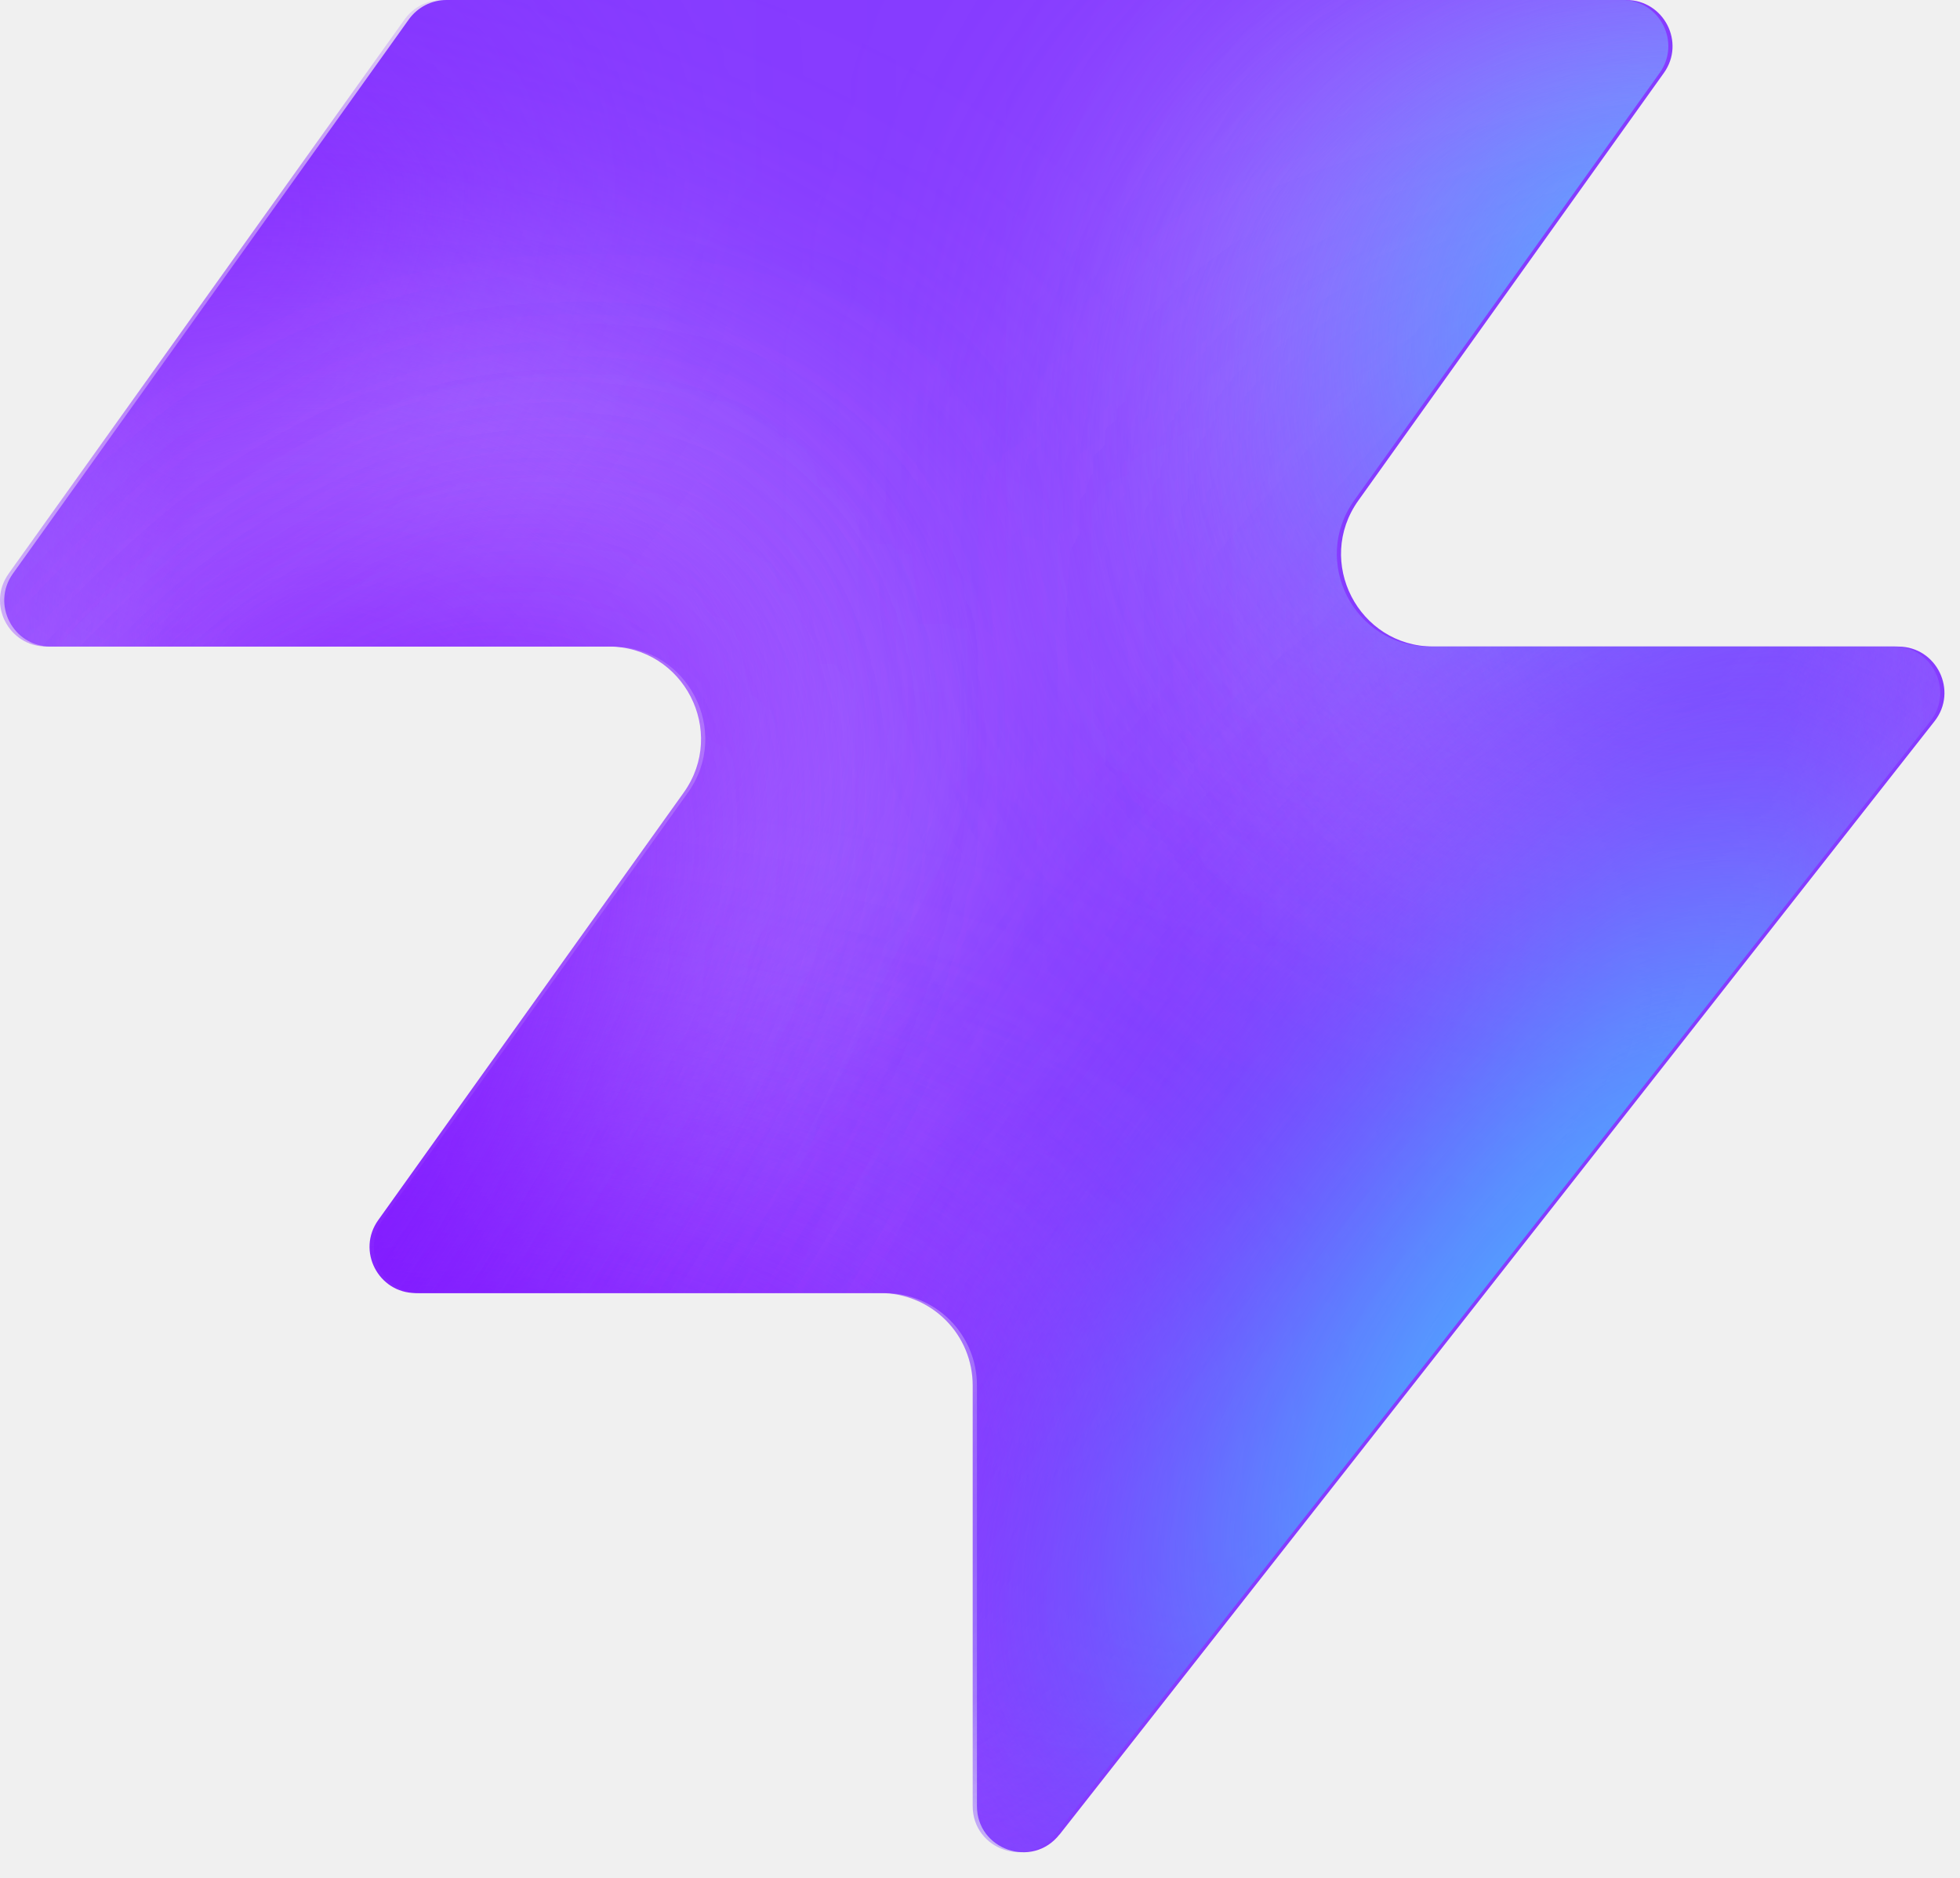
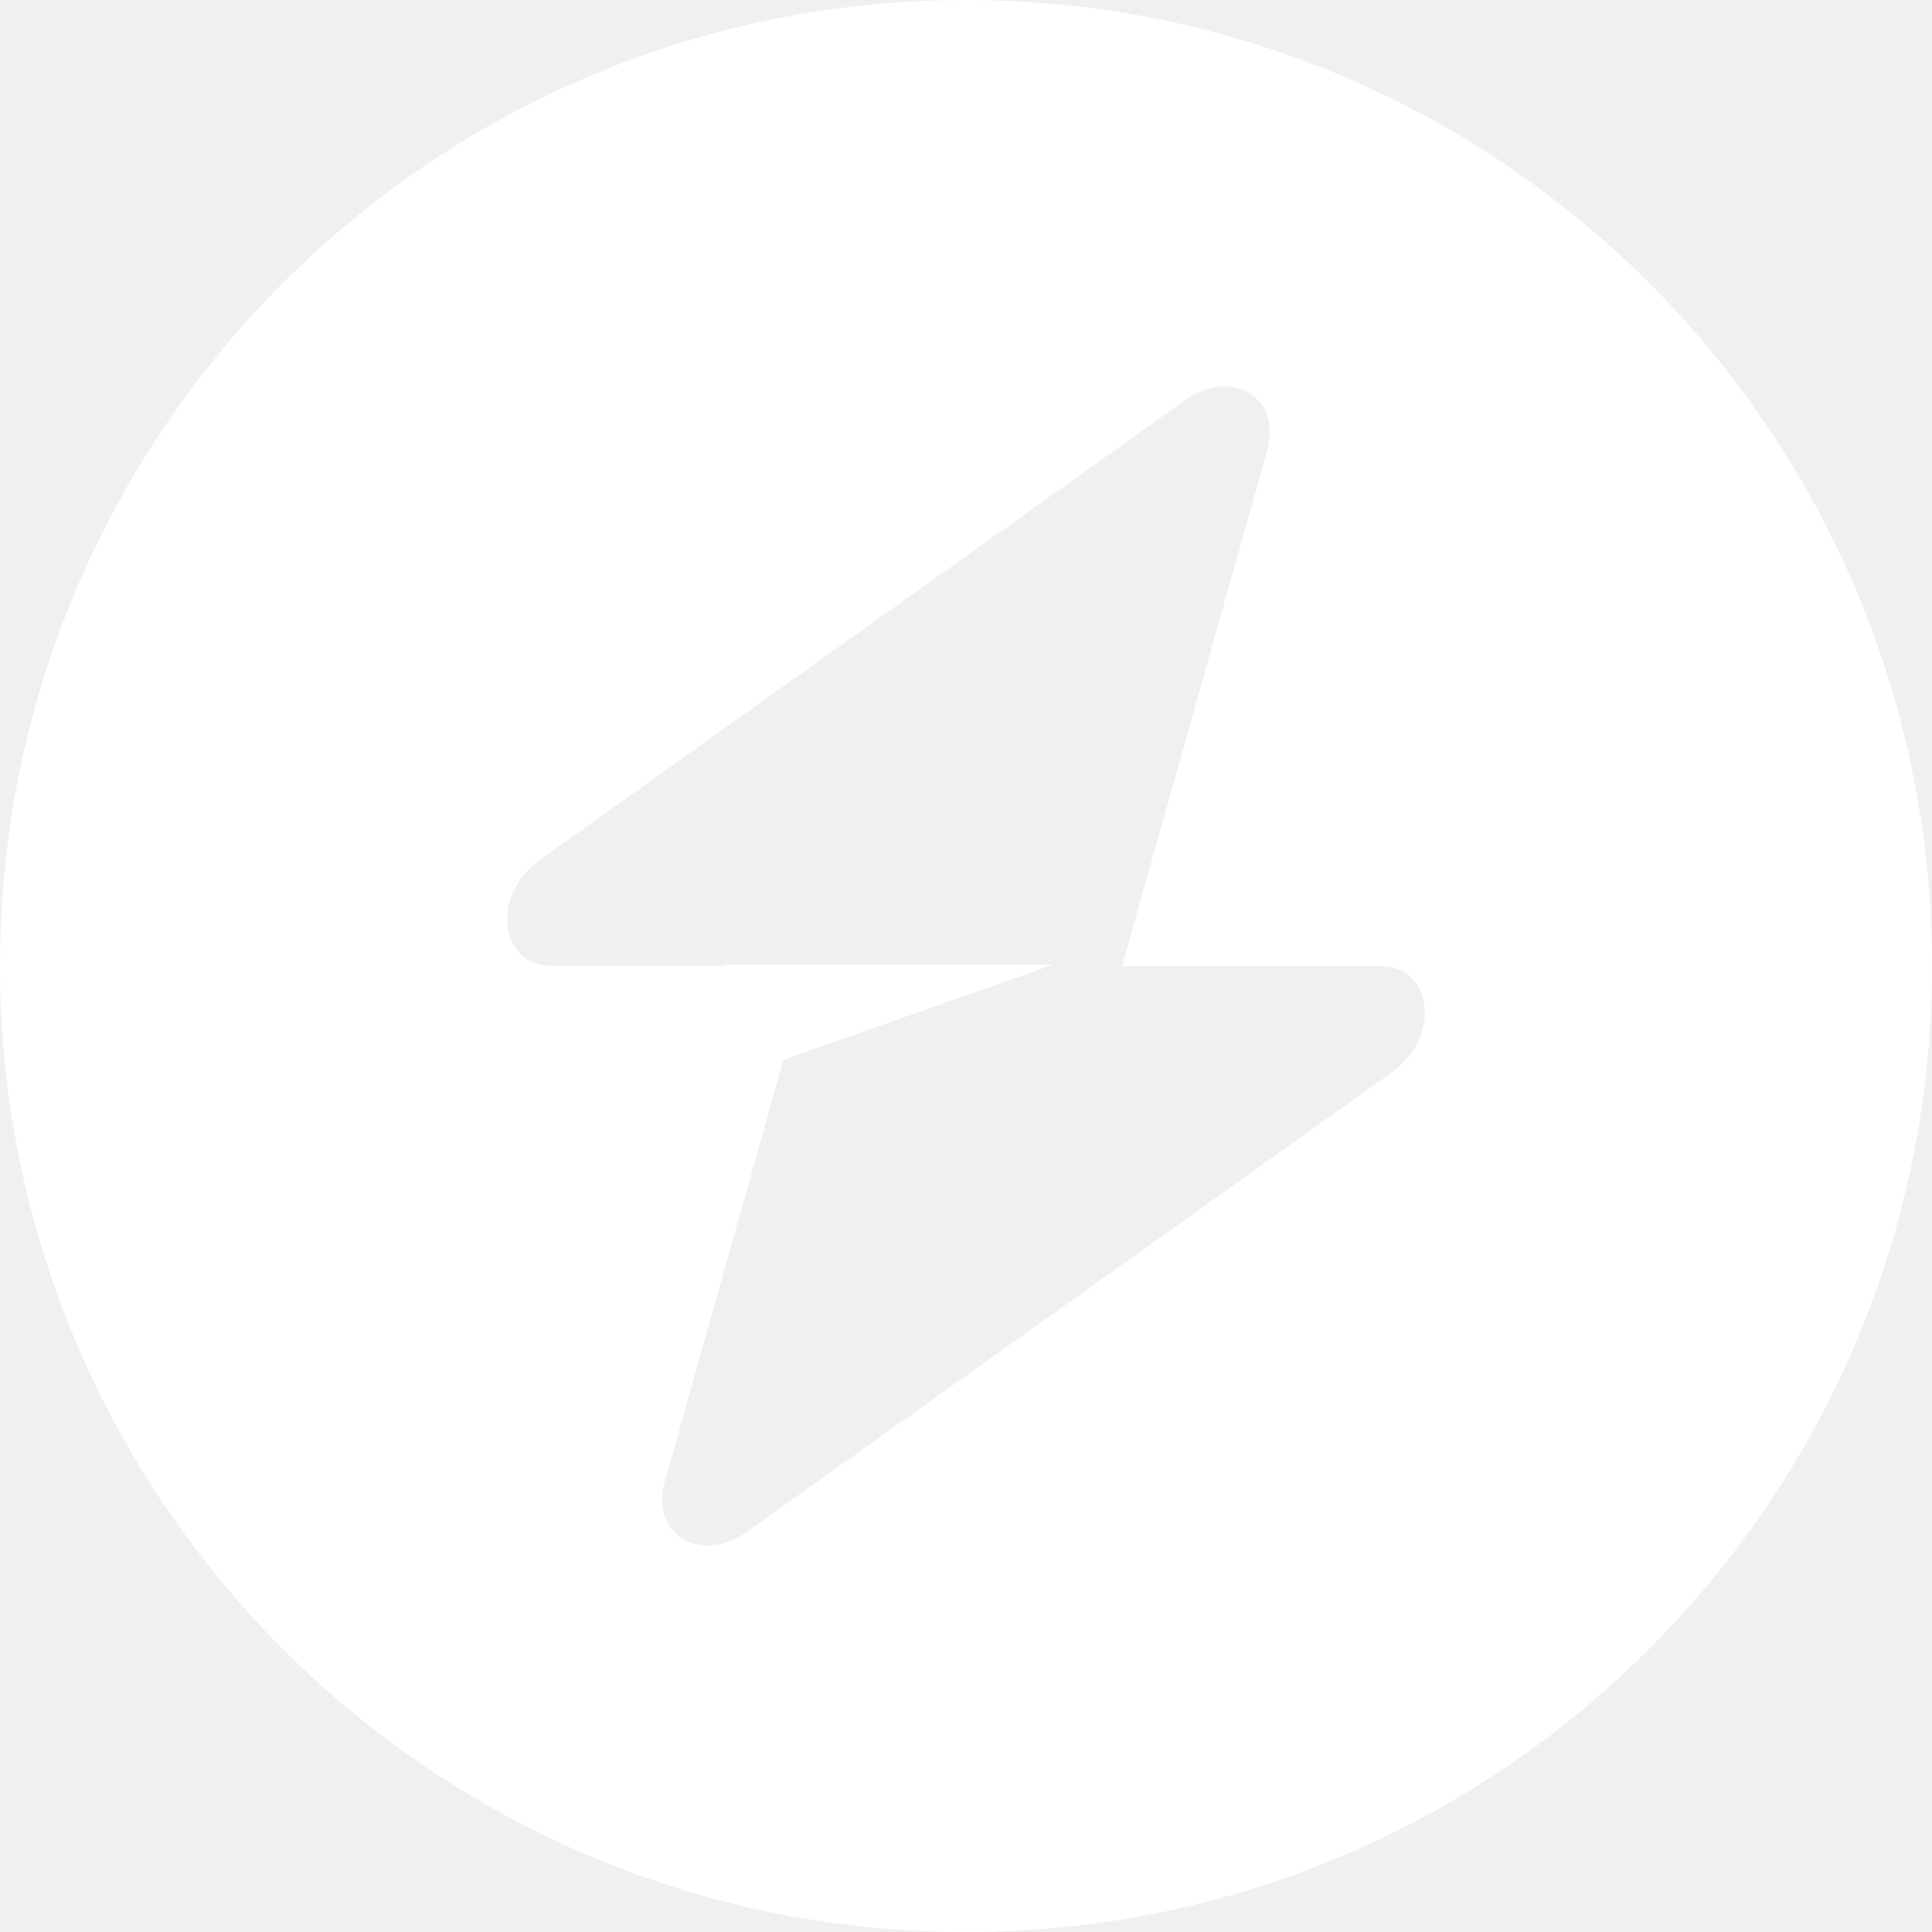
- <svg xmlns="http://www.w3.org/2000/svg" width="48" height="46" fill="none" viewBox="0 0 48 46">
-   <path fill="#863bff" d="M25.946 44.938c-.664.845-2.021.375-2.021-.698V33.937a2.26 2.26 0 0 0-2.262-2.262H10.287c-.92 0-1.456-1.04-.92-1.788l7.48-10.471c1.07-1.497 0-3.578-1.842-3.578H1.237c-.92 0-1.456-1.04-.92-1.788L10.013.474c.214-.297.556-.474.92-.474h28.894c.92 0 1.456 1.04.92 1.788l-7.48 10.471c-1.07 1.498 0 3.579 1.842 3.579h11.377c.943 0 1.473 1.088.89 1.83L25.947 44.94z" style="fill:#863bff;fill:color(display-p3 .525 .23 1);fill-opacity:1" />
-   <mask id="a" width="48" height="46" x="0" y="0" maskUnits="userSpaceOnUse" style="mask-type:alpha">
-     <path fill="#000" d="M25.842 44.938c-.664.844-2.021.375-2.021-.698V33.937a2.26 2.26 0 0 0-2.262-2.262H10.183c-.92 0-1.456-1.04-.92-1.788l7.48-10.471c1.07-1.498 0-3.579-1.842-3.579H1.133c-.92 0-1.456-1.04-.92-1.787L9.91.473c.214-.297.556-.474.92-.474h28.894c.92 0 1.456 1.04.92 1.788l-7.48 10.471c-1.07 1.498 0 3.578 1.842 3.578h11.377c.943 0 1.473 1.088.89 1.832L25.843 44.94z" style="fill:#000;fill-opacity:1" />
-   </mask>
-   <g mask="url(#a)">
-     <g filter="url(#b)">
-       <ellipse cx="5.508" cy="14.704" fill="#ede6ff" rx="5.508" ry="14.704" style="fill:#ede6ff;fill:color(display-p3 .927 .903 1);fill-opacity:1" transform="matrix(.00324 1 1 -.00324 -4.47 31.516)" />
-     </g>
-     <g filter="url(#c)">
-       <ellipse cx="10.399" cy="29.851" fill="#ede6ff" rx="10.399" ry="29.851" style="fill:#ede6ff;fill:color(display-p3 .927 .903 1);fill-opacity:1" transform="matrix(.00324 1 1 -.00324 -39.328 7.883)" />
-     </g>
-     <g filter="url(#d)">
-       <ellipse cx="5.508" cy="30.487" fill="#7e14ff" rx="5.508" ry="30.487" style="fill:#7e14ff;fill:color(display-p3 .492 .077 1);fill-opacity:1" transform="rotate(89.814 -25.913 -14.639)scale(1 -1)" />
-     </g>
-     <g filter="url(#e)">
-       <ellipse cx="5.508" cy="30.599" fill="#7e14ff" rx="5.508" ry="30.599" style="fill:#7e14ff;fill:color(display-p3 .492 .077 1);fill-opacity:1" transform="rotate(89.814 -32.644 -3.334)scale(1 -1)" />
-     </g>
-     <g filter="url(#f)">
-       <ellipse cx="5.508" cy="30.599" fill="#7e14ff" rx="5.508" ry="30.599" style="fill:#7e14ff;fill:color(display-p3 .492 .077 1);fill-opacity:1" transform="matrix(.00324 1 1 -.00324 -34.34 30.47)" />
-     </g>
-     <g filter="url(#g)">
-       <ellipse cx="14.072" cy="22.078" fill="#ede6ff" rx="14.072" ry="22.078" style="fill:#ede6ff;fill:color(display-p3 .927 .903 1);fill-opacity:1" transform="rotate(93.35 24.506 48.493)scale(-1 1)" />
-     </g>
-     <g filter="url(#h)">
-       <ellipse cx="3.47" cy="21.501" fill="#7e14ff" rx="3.47" ry="21.501" style="fill:#7e14ff;fill:color(display-p3 .492 .077 1);fill-opacity:1" transform="rotate(89.009 28.708 47.59)scale(-1 1)" />
-     </g>
-     <g filter="url(#i)">
-       <ellipse cx="3.47" cy="21.501" fill="#7e14ff" rx="3.47" ry="21.501" style="fill:#7e14ff;fill:color(display-p3 .492 .077 1);fill-opacity:1" transform="rotate(89.009 28.708 47.59)scale(-1 1)" />
-     </g>
-     <g filter="url(#j)">
-       <ellipse cx=".387" cy="8.972" fill="#7e14ff" rx="4.407" ry="29.108" style="fill:#7e14ff;fill:color(display-p3 .492 .077 1);fill-opacity:1" transform="rotate(39.51 .387 8.972)" />
-     </g>
-     <g filter="url(#k)">
-       <ellipse cx="47.523" cy="-6.092" fill="#7e14ff" rx="4.407" ry="29.108" style="fill:#7e14ff;fill:color(display-p3 .492 .077 1);fill-opacity:1" transform="rotate(37.892 47.523 -6.092)" />
-     </g>
-     <g filter="url(#l)">
-       <ellipse cx="41.412" cy="6.333" fill="#47bfff" rx="5.971" ry="9.665" style="fill:#47bfff;fill:color(display-p3 .28 .748 1);fill-opacity:1" transform="rotate(37.892 41.412 6.333)" />
-     </g>
-     <g filter="url(#m)">
-       <ellipse cx="-1.879" cy="38.332" fill="#7e14ff" rx="4.407" ry="29.108" style="fill:#7e14ff;fill:color(display-p3 .492 .077 1);fill-opacity:1" transform="rotate(37.892 -1.88 38.332)" />
-     </g>
-     <g filter="url(#n)">
-       <ellipse cx="-1.879" cy="38.332" fill="#7e14ff" rx="4.407" ry="29.108" style="fill:#7e14ff;fill:color(display-p3 .492 .077 1);fill-opacity:1" transform="rotate(37.892 -1.88 38.332)" />
-     </g>
-     <g filter="url(#o)">
-       <ellipse cx="35.651" cy="29.907" fill="#7e14ff" rx="4.407" ry="29.108" style="fill:#7e14ff;fill:color(display-p3 .492 .077 1);fill-opacity:1" transform="rotate(37.892 35.651 29.907)" />
-     </g>
-     <g filter="url(#p)">
-       <ellipse cx="38.418" cy="32.4" fill="#47bfff" rx="5.971" ry="15.297" style="fill:#47bfff;fill:color(display-p3 .28 .748 1);fill-opacity:1" transform="rotate(37.892 38.418 32.4)" />
-     </g>
-   </g>
-   <defs>
-     <filter id="b" width="60.045" height="41.654" x="-19.77" y="16.149" color-interpolation-filters="sRGB" filterUnits="userSpaceOnUse">
-       <feFlood flood-opacity="0" result="BackgroundImageFix" />
-       <feBlend in="SourceGraphic" in2="BackgroundImageFix" result="shape" />
-       <feGaussianBlur result="effect1_foregroundBlur_2002_17158" stdDeviation="7.659" />
-     </filter>
-     <filter id="c" width="90.34" height="51.437" x="-54.613" y="-7.533" color-interpolation-filters="sRGB" filterUnits="userSpaceOnUse">
-       <feFlood flood-opacity="0" result="BackgroundImageFix" />
-       <feBlend in="SourceGraphic" in2="BackgroundImageFix" result="shape" />
-       <feGaussianBlur result="effect1_foregroundBlur_2002_17158" stdDeviation="7.659" />
-     </filter>
-     <filter id="d" width="79.355" height="29.4" x="-49.64" y="2.03" color-interpolation-filters="sRGB" filterUnits="userSpaceOnUse">
-       <feFlood flood-opacity="0" result="BackgroundImageFix" />
-       <feBlend in="SourceGraphic" in2="BackgroundImageFix" result="shape" />
-       <feGaussianBlur result="effect1_foregroundBlur_2002_17158" stdDeviation="4.596" />
-     </filter>
-     <filter id="e" width="79.579" height="29.4" x="-45.045" y="20.029" color-interpolation-filters="sRGB" filterUnits="userSpaceOnUse">
-       <feFlood flood-opacity="0" result="BackgroundImageFix" />
-       <feBlend in="SourceGraphic" in2="BackgroundImageFix" result="shape" />
-       <feGaussianBlur result="effect1_foregroundBlur_2002_17158" stdDeviation="4.596" />
-     </filter>
-     <filter id="f" width="79.579" height="29.4" x="-43.513" y="21.178" color-interpolation-filters="sRGB" filterUnits="userSpaceOnUse">
-       <feFlood flood-opacity="0" result="BackgroundImageFix" />
-       <feBlend in="SourceGraphic" in2="BackgroundImageFix" result="shape" />
-       <feGaussianBlur result="effect1_foregroundBlur_2002_17158" stdDeviation="4.596" />
-     </filter>
-     <filter id="g" width="74.749" height="58.852" x="15.756" y="-17.901" color-interpolation-filters="sRGB" filterUnits="userSpaceOnUse">
-       <feFlood flood-opacity="0" result="BackgroundImageFix" />
-       <feBlend in="SourceGraphic" in2="BackgroundImageFix" result="shape" />
-       <feGaussianBlur result="effect1_foregroundBlur_2002_17158" stdDeviation="7.659" />
-     </filter>
-     <filter id="h" width="61.377" height="25.362" x="23.548" y="2.284" color-interpolation-filters="sRGB" filterUnits="userSpaceOnUse">
-       <feFlood flood-opacity="0" result="BackgroundImageFix" />
-       <feBlend in="SourceGraphic" in2="BackgroundImageFix" result="shape" />
-       <feGaussianBlur result="effect1_foregroundBlur_2002_17158" stdDeviation="4.596" />
-     </filter>
-     <filter id="i" width="61.377" height="25.362" x="23.548" y="2.284" color-interpolation-filters="sRGB" filterUnits="userSpaceOnUse">
-       <feFlood flood-opacity="0" result="BackgroundImageFix" />
-       <feBlend in="SourceGraphic" in2="BackgroundImageFix" result="shape" />
-       <feGaussianBlur result="effect1_foregroundBlur_2002_17158" stdDeviation="4.596" />
-     </filter>
-     <filter id="j" width="56.045" height="63.649" x="-27.636" y="-22.853" color-interpolation-filters="sRGB" filterUnits="userSpaceOnUse">
-       <feFlood flood-opacity="0" result="BackgroundImageFix" />
-       <feBlend in="SourceGraphic" in2="BackgroundImageFix" result="shape" />
-       <feGaussianBlur result="effect1_foregroundBlur_2002_17158" stdDeviation="4.596" />
-     </filter>
-     <filter id="k" width="54.814" height="64.646" x="20.116" y="-38.415" color-interpolation-filters="sRGB" filterUnits="userSpaceOnUse">
-       <feFlood flood-opacity="0" result="BackgroundImageFix" />
-       <feBlend in="SourceGraphic" in2="BackgroundImageFix" result="shape" />
-       <feGaussianBlur result="effect1_foregroundBlur_2002_17158" stdDeviation="4.596" />
-     </filter>
-     <filter id="l" width="33.541" height="35.313" x="24.641" y="-11.323" color-interpolation-filters="sRGB" filterUnits="userSpaceOnUse">
-       <feFlood flood-opacity="0" result="BackgroundImageFix" />
-       <feBlend in="SourceGraphic" in2="BackgroundImageFix" result="shape" />
-       <feGaussianBlur result="effect1_foregroundBlur_2002_17158" stdDeviation="4.596" />
-     </filter>
-     <filter id="m" width="54.814" height="64.646" x="-29.286" y="6.009" color-interpolation-filters="sRGB" filterUnits="userSpaceOnUse">
-       <feFlood flood-opacity="0" result="BackgroundImageFix" />
-       <feBlend in="SourceGraphic" in2="BackgroundImageFix" result="shape" />
-       <feGaussianBlur result="effect1_foregroundBlur_2002_17158" stdDeviation="4.596" />
-     </filter>
-     <filter id="n" width="54.814" height="64.646" x="-29.286" y="6.009" color-interpolation-filters="sRGB" filterUnits="userSpaceOnUse">
-       <feFlood flood-opacity="0" result="BackgroundImageFix" />
-       <feBlend in="SourceGraphic" in2="BackgroundImageFix" result="shape" />
-       <feGaussianBlur result="effect1_foregroundBlur_2002_17158" stdDeviation="4.596" />
-     </filter>
-     <filter id="o" width="54.814" height="64.646" x="8.244" y="-2.416" color-interpolation-filters="sRGB" filterUnits="userSpaceOnUse">
-       <feFlood flood-opacity="0" result="BackgroundImageFix" />
-       <feBlend in="SourceGraphic" in2="BackgroundImageFix" result="shape" />
-       <feGaussianBlur result="effect1_foregroundBlur_2002_17158" stdDeviation="4.596" />
-     </filter>
-     <filter id="p" width="39.409" height="43.623" x="18.713" y="10.588" color-interpolation-filters="sRGB" filterUnits="userSpaceOnUse">
-       <feFlood flood-opacity="0" result="BackgroundImageFix" />
-       <feBlend in="SourceGraphic" in2="BackgroundImageFix" result="shape" />
-       <feGaussianBlur result="effect1_foregroundBlur_2002_17158" stdDeviation="4.596" />
-     </filter>
-   </defs>
+ <svg xmlns="http://www.w3.org/2000/svg" width="34" height="34" viewBox="0 0 34 34" fill="none">
+   <path fill-rule="evenodd" clip-rule="evenodd" d="M17 34C26.389 34 34 26.389 34 17C34 7.611 26.389 0 17 0C7.611 0 0 7.611 0 17C0 26.389 7.611 34 17 34ZM22.303 7.919C22.562 7.002 21.672 6.46 20.859 7.039L9.514 15.121C8.633 15.749 8.771 17 9.722 17H12.71V16.977H18.532L13.788 18.651L11.697 26.081C11.438 26.998 12.328 27.54 13.141 26.961L24.486 18.879C25.367 18.251 25.229 17 24.278 17H19.747L22.303 7.919Z" fill="white" />
</svg>
